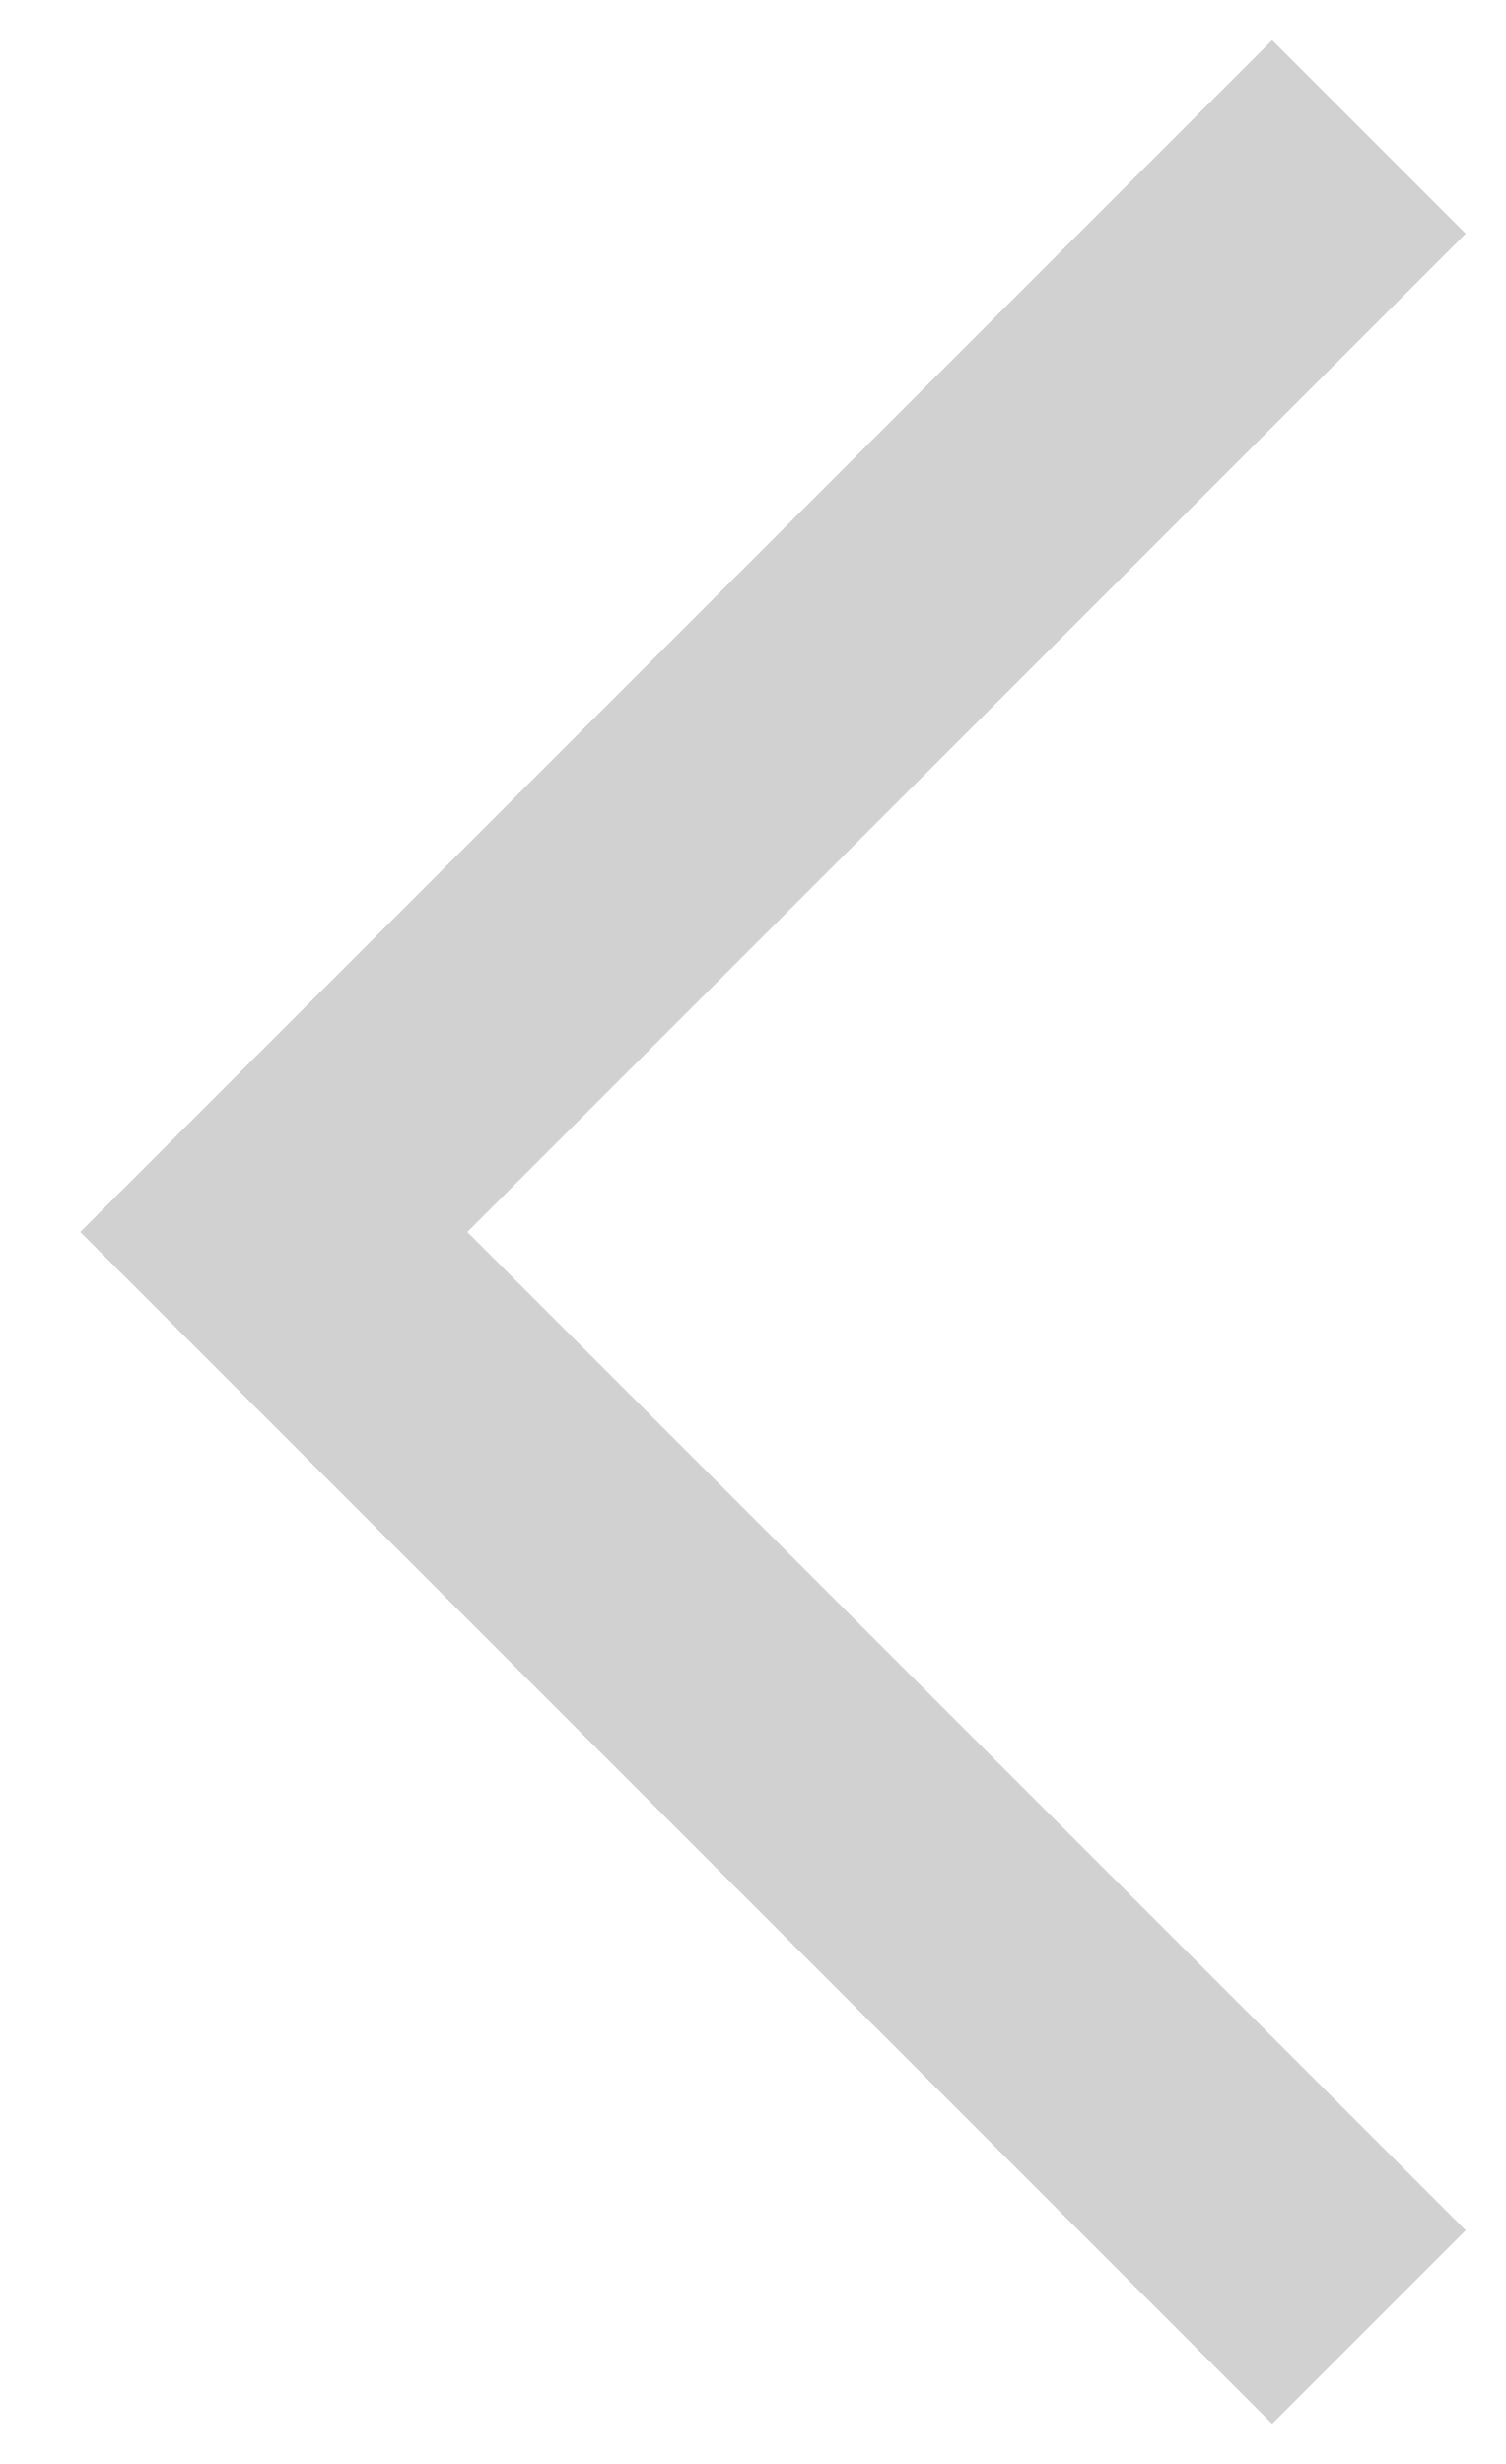
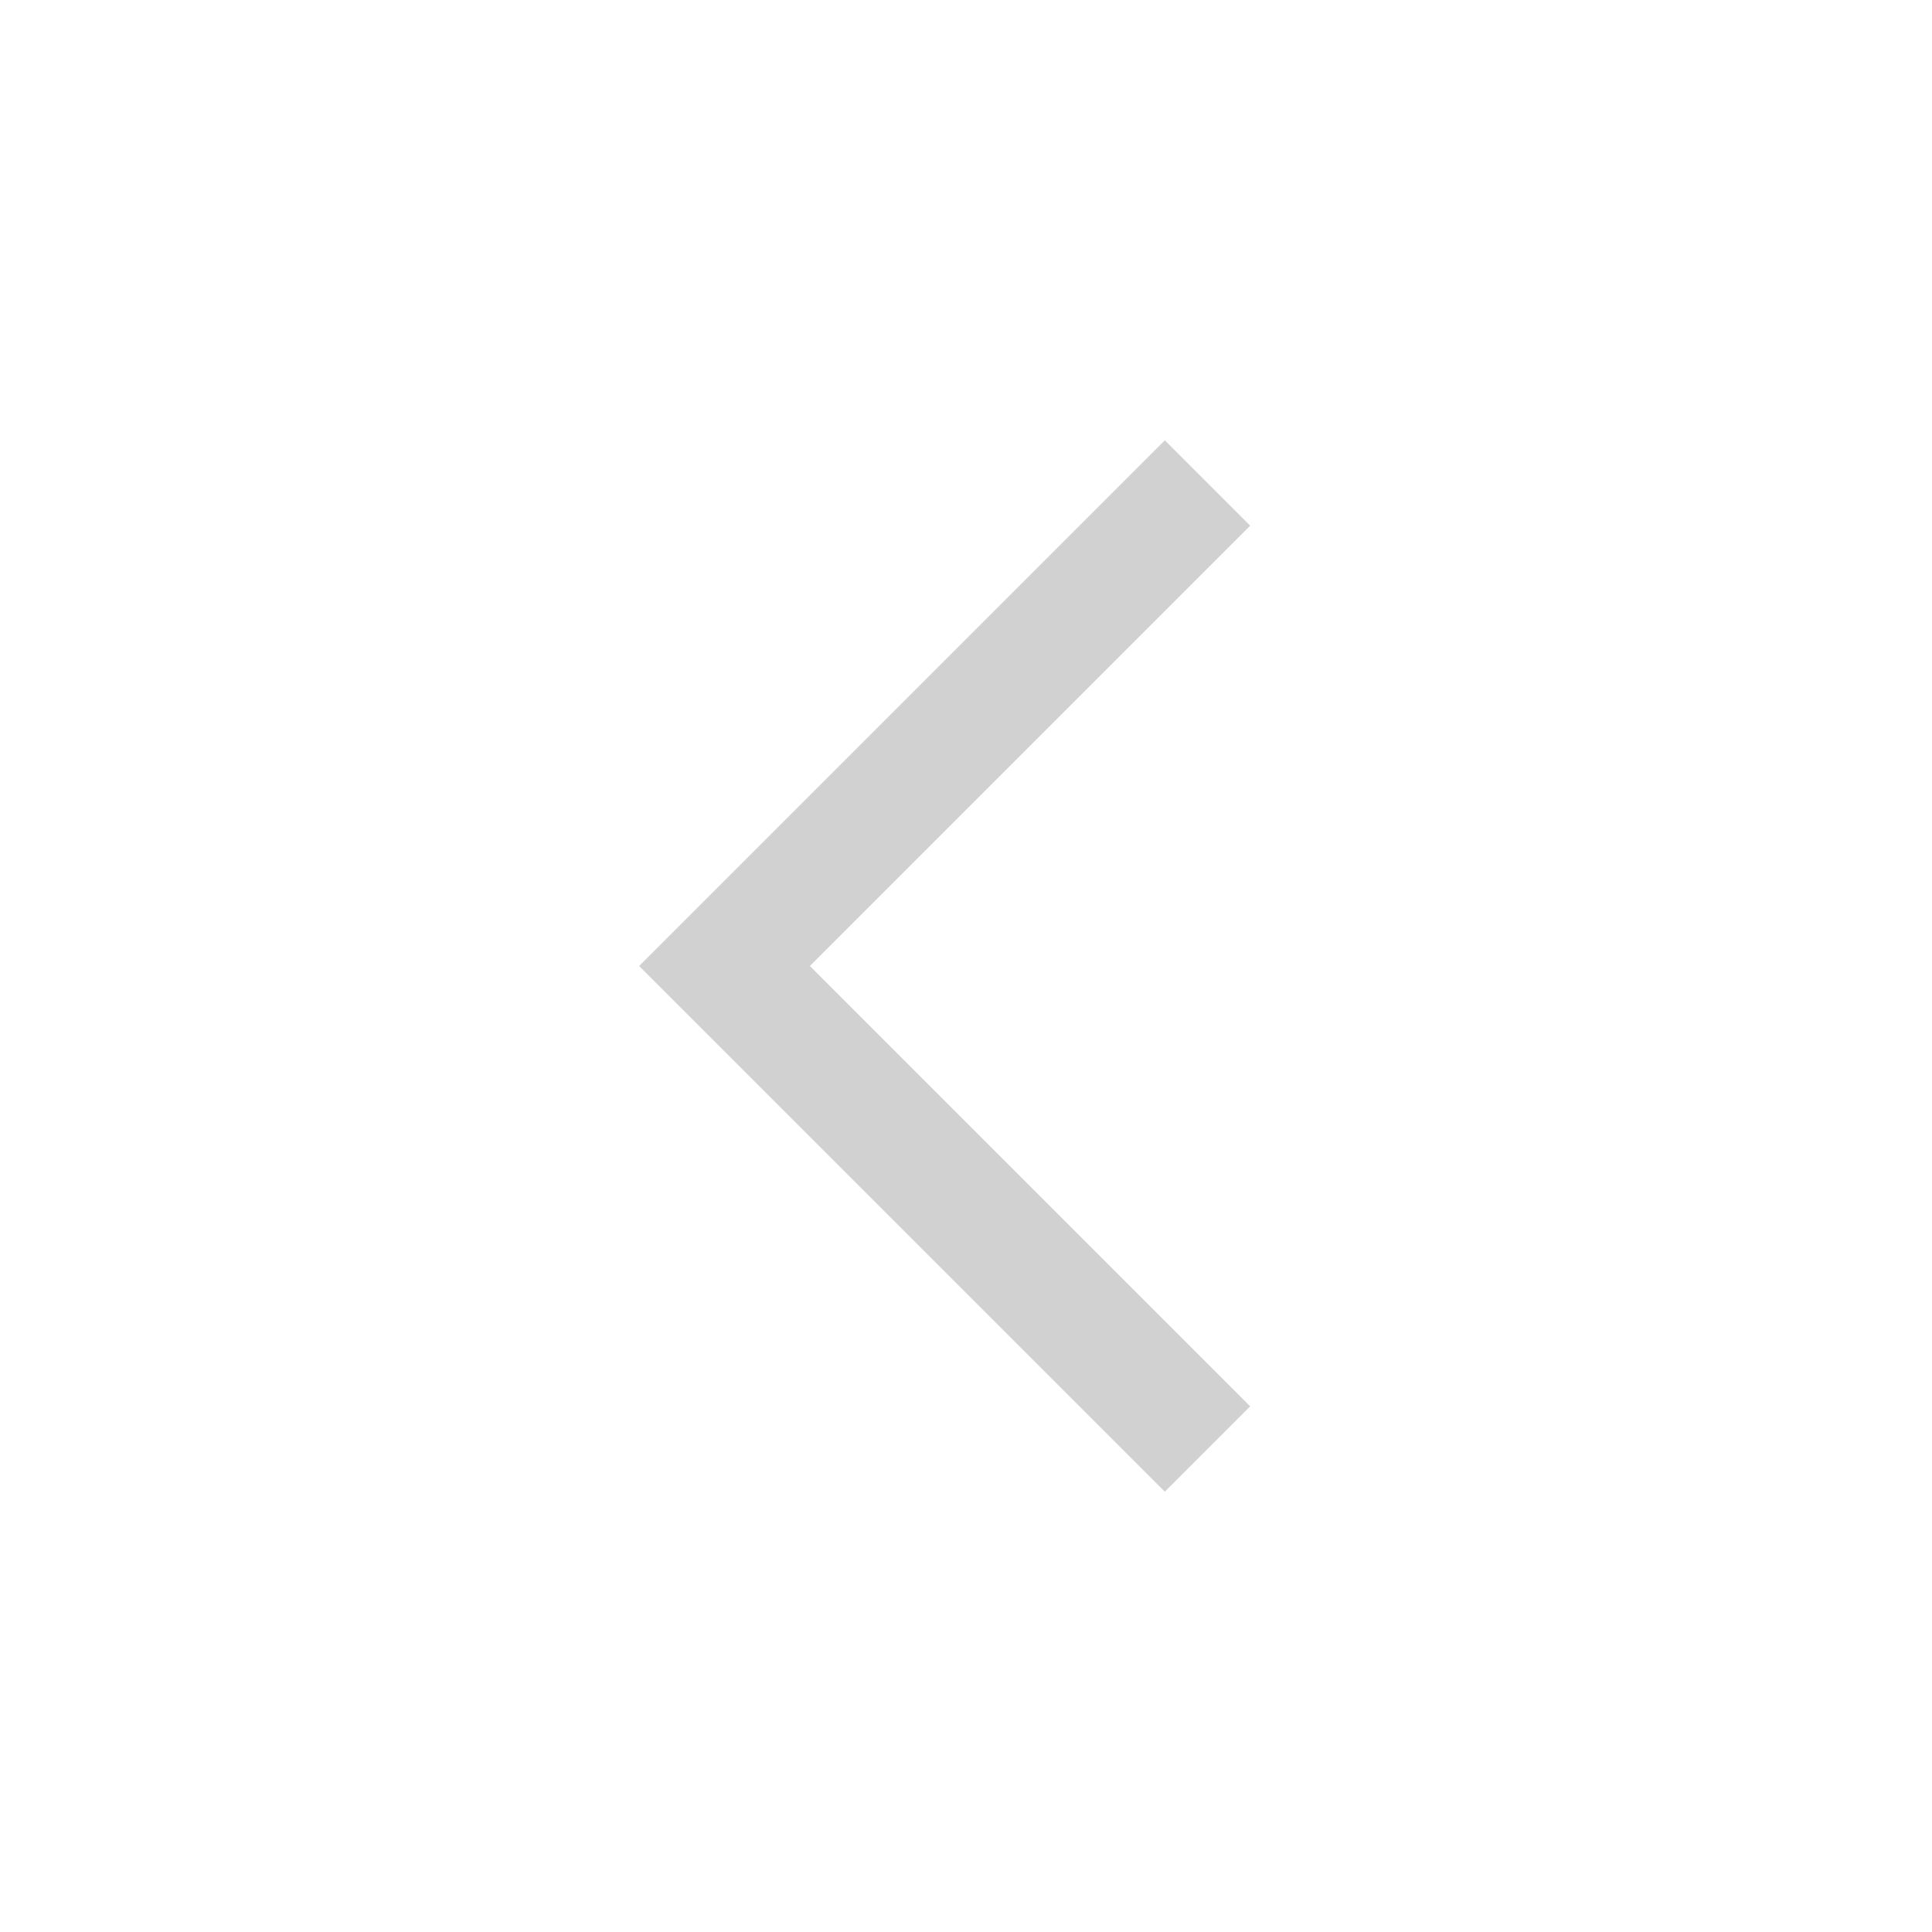
- <svg xmlns="http://www.w3.org/2000/svg" width="11" height="18" viewBox="0 0 11 18" fill="none">
-   <path d="M2 9L1.293 8.293L0.586 9L1.293 9.707L2 9ZM9.293 0.293L1.293 8.293L2.707 9.707L10.707 1.707L9.293 0.293ZM1.293 9.707L9.293 17.707L10.707 16.293L2.707 8.293L1.293 9.707Z" fill="#D1D1D1" />
+ <svg xmlns="http://www.w3.org/2000/svg" width="32" height="32" viewBox="0 0 32 32" fill="none">
+   <path d="M12 16L11.293 15.293L10.586 16L11.293 16.707L12 16ZM19.293 7.293L11.293 15.293L12.707 16.707L20.707 8.707L19.293 7.293ZM11.293 16.707L19.293 24.707L20.707 23.293L12.707 15.293L11.293 16.707Z" fill="#D1D1D1" />
</svg>
